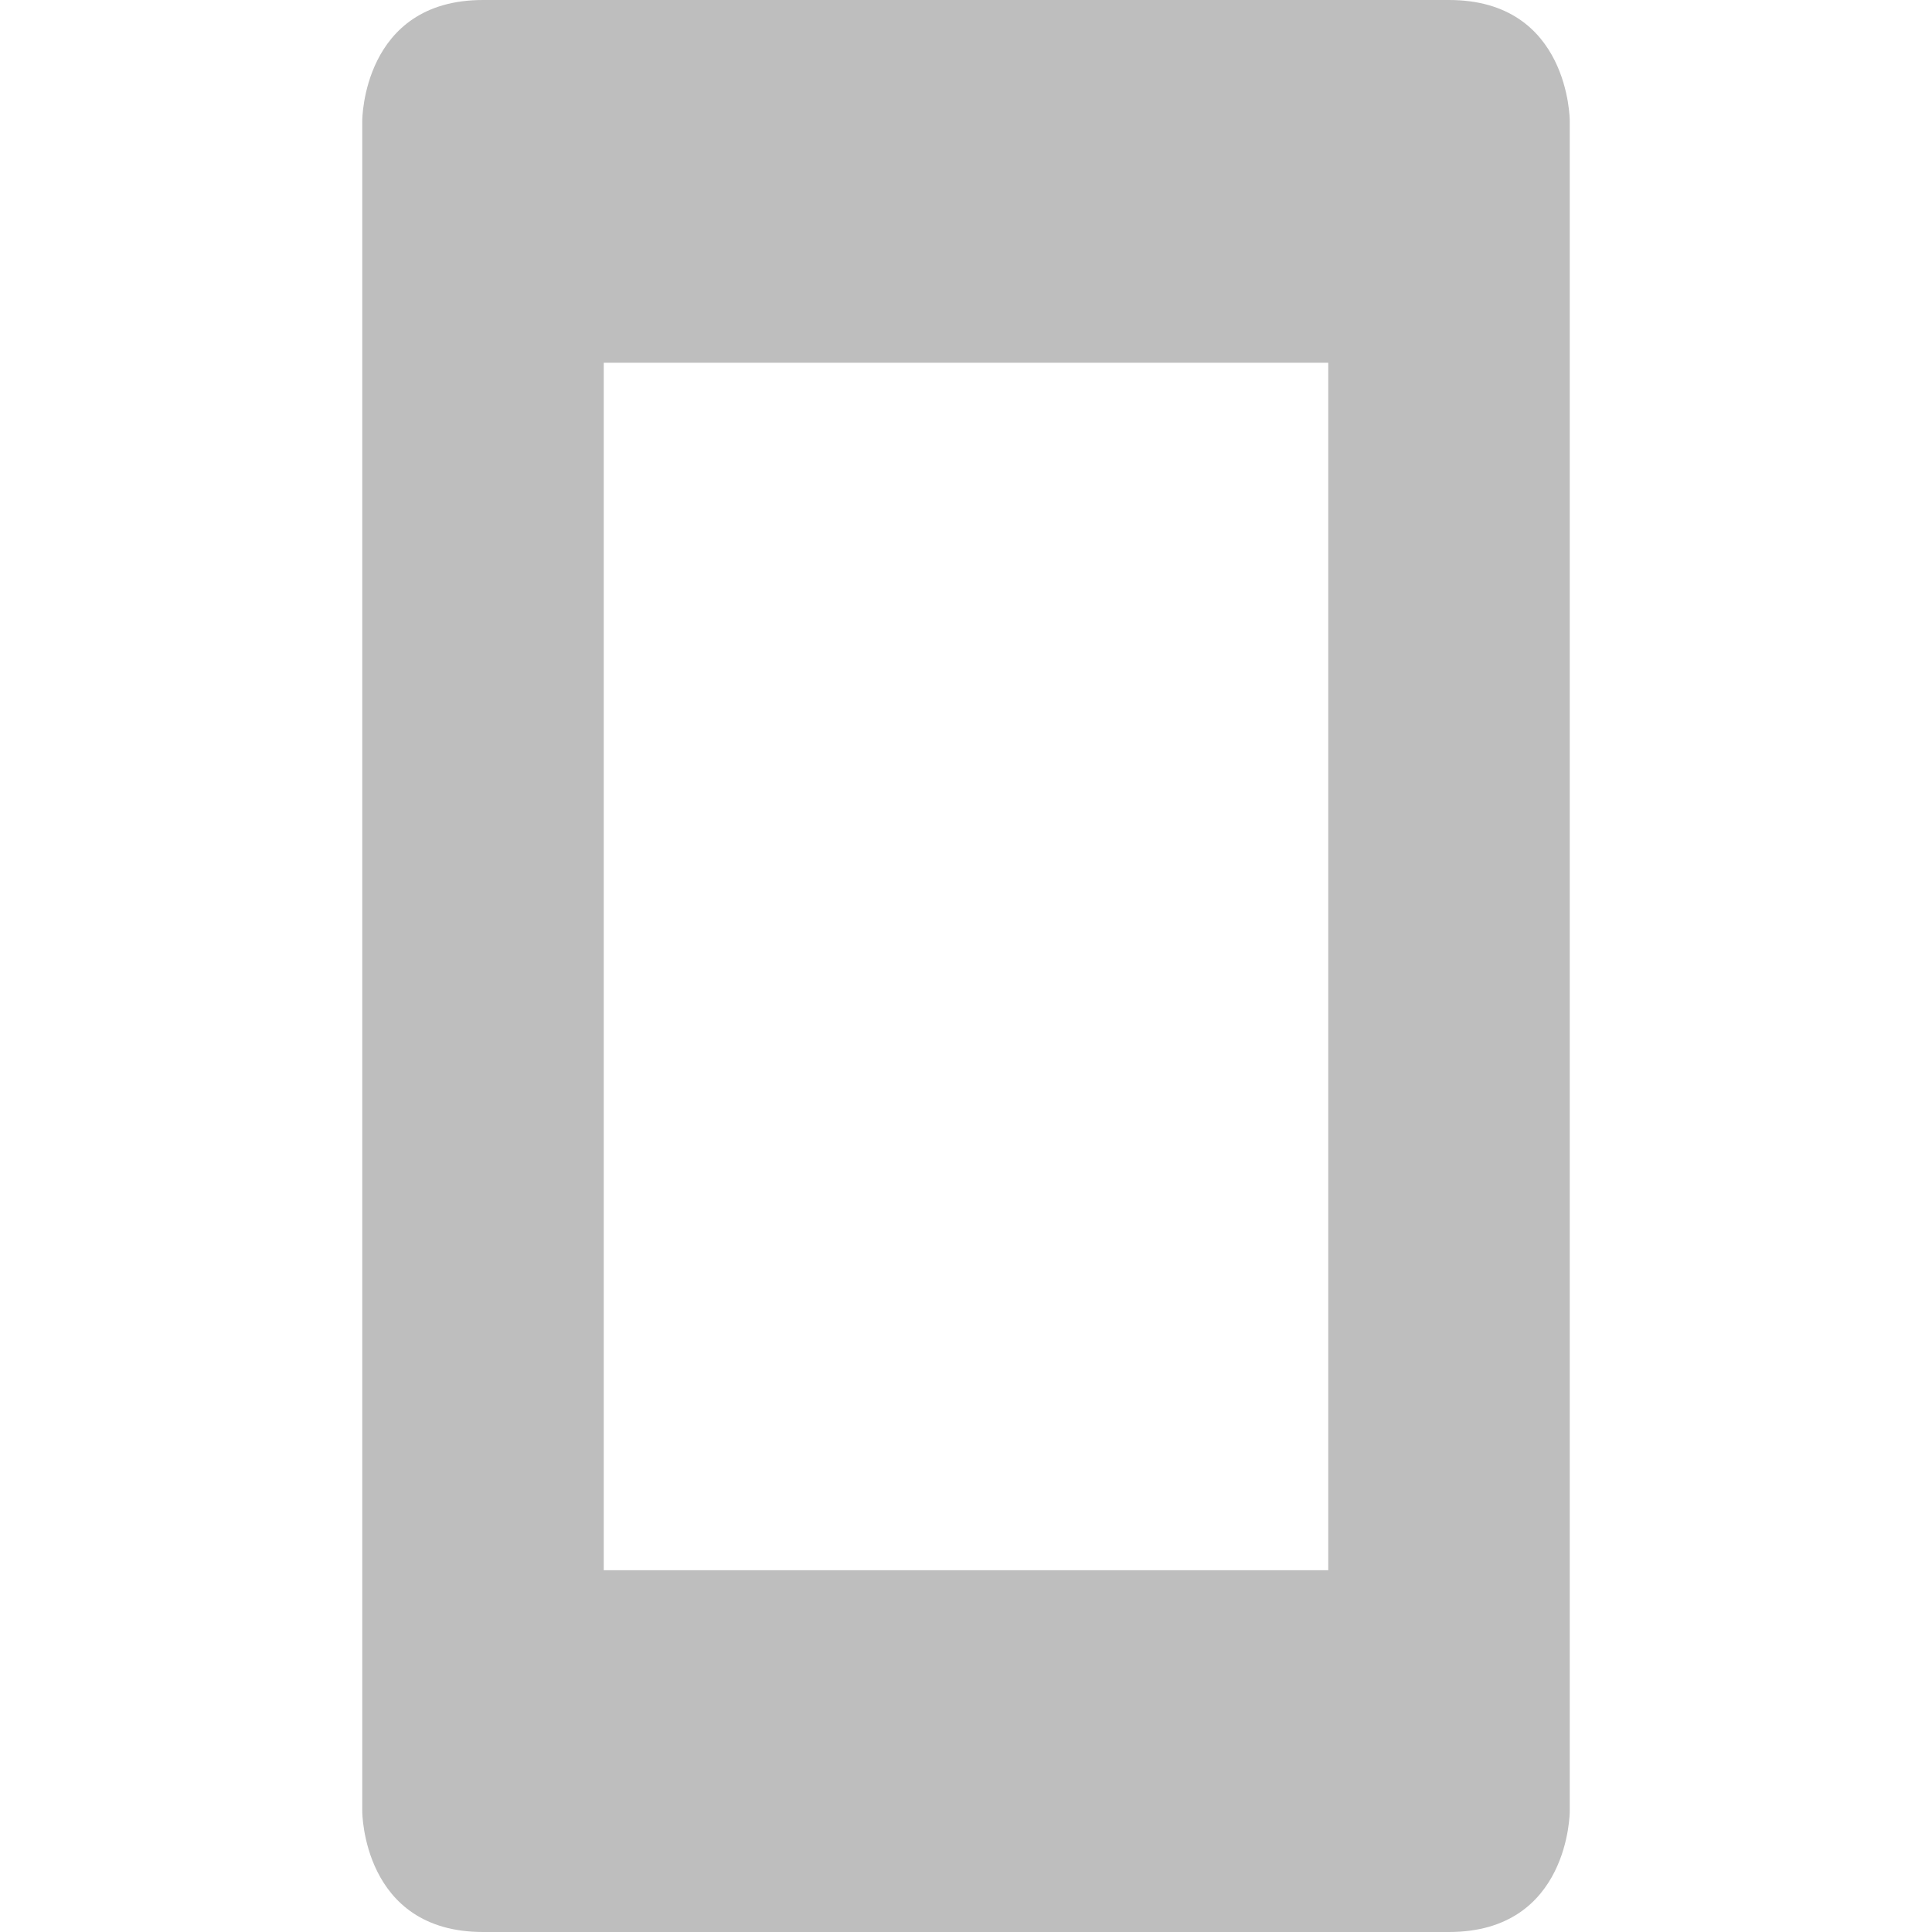
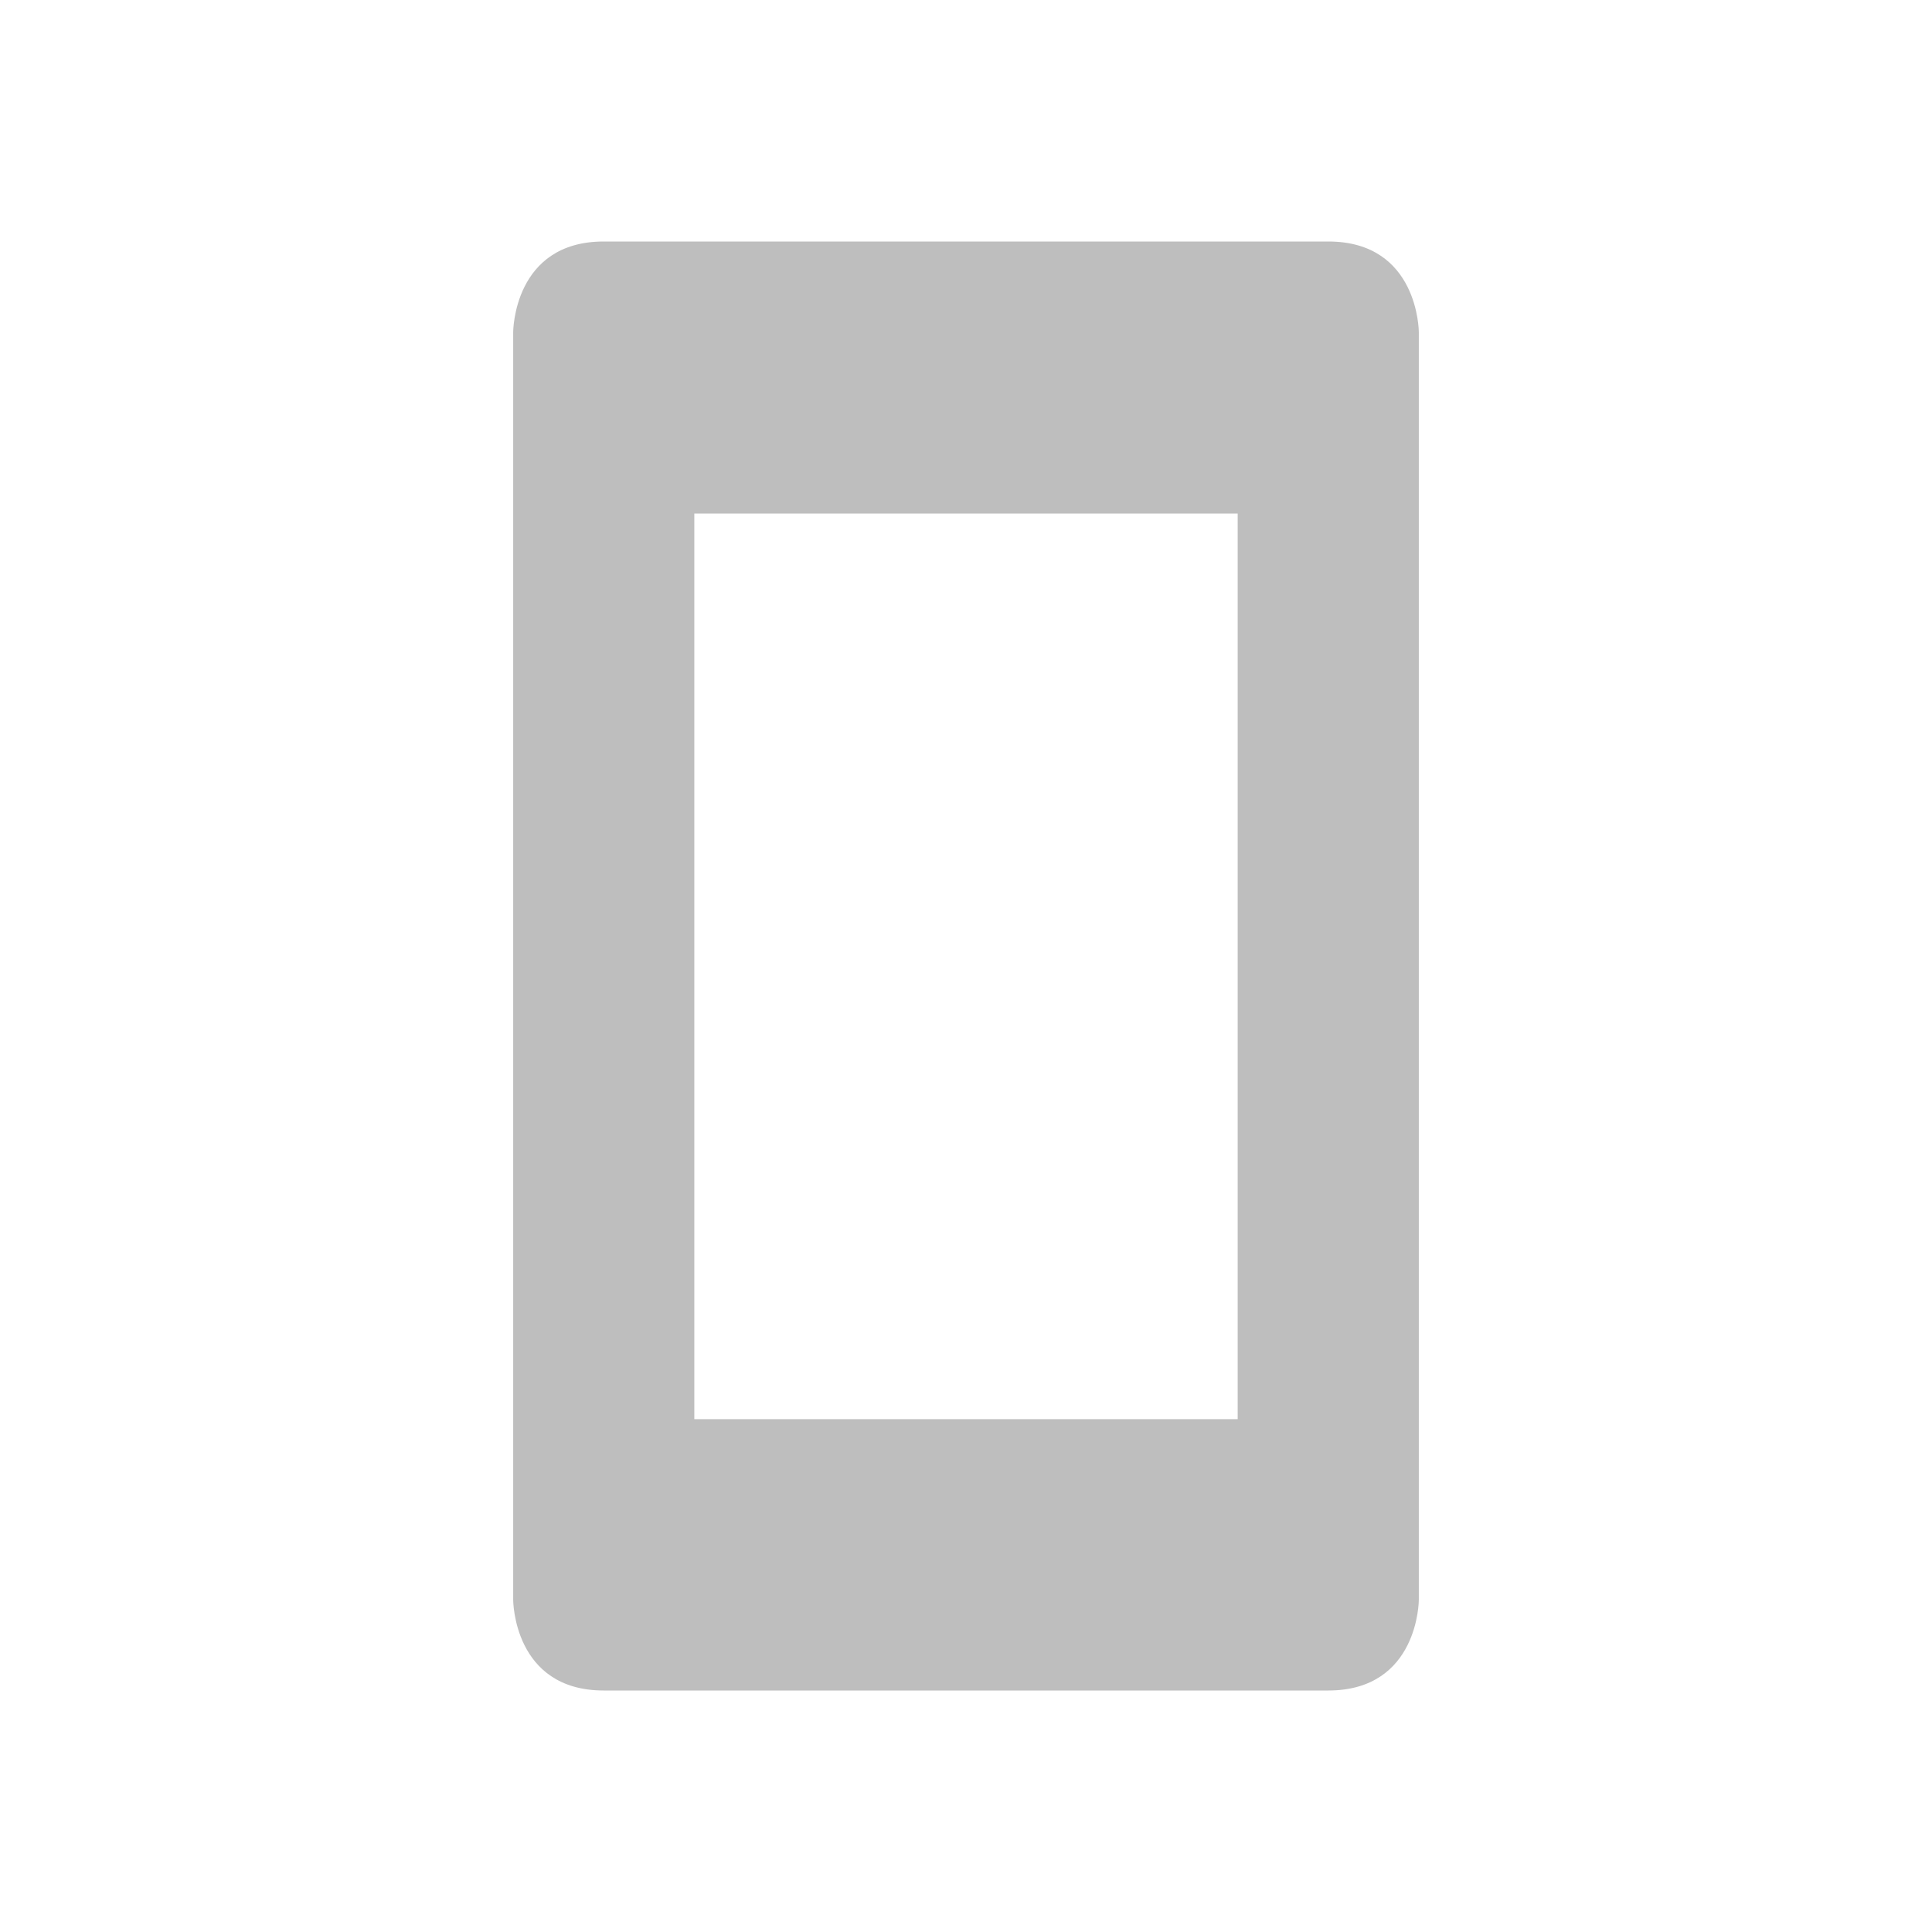
- <svg xmlns="http://www.w3.org/2000/svg" viewBox="0 0 16 16">
+ <svg xmlns="http://www.w3.org/2000/svg" viewBox="0 0 16 16" version="1.1" id="svg6">
  <defs id="defs3051">
    <style type="text/css" id="current-color-scheme">
      .ColorScheme-Text {
        color:#4d4d4d;
      }
      </style>
  </defs>
-   <path style="fill:#bebebe;fill-opacity:1;stroke:none" class="ColorScheme-Text" d="M 4 0 C 3 0 3 1 3 1 L 3 15 C 3 15 3 16 4 16 L 12 16 C 13 16 13 15 13 15 L 13 1 C 13 1 13 0 12 0 L 4 0 z M 5 3.004 L 11 3.004 L 11 13.004 L 5 13.004 L 5 3.004 z " />
+   <path style="color:#4d4d4d;fill:#bebebe;fill-opacity:1;stroke:none;stroke-width:0.75" class="ColorScheme-Text" d="M 5,2 C 4.25,2 4.25,2.75 4.25,2.75 v 10.5 c 0,0 0,0.75 0.75,0.75 h 6 c 0.75,0 0.75,-0.75 0.75,-0.75 V 2.75 c 0,0 0,-0.75 -0.75,-0.75 z m 0.75,2.253 h 4.5 V 11.753 h -4.5 z" id="path4" />
</svg>
